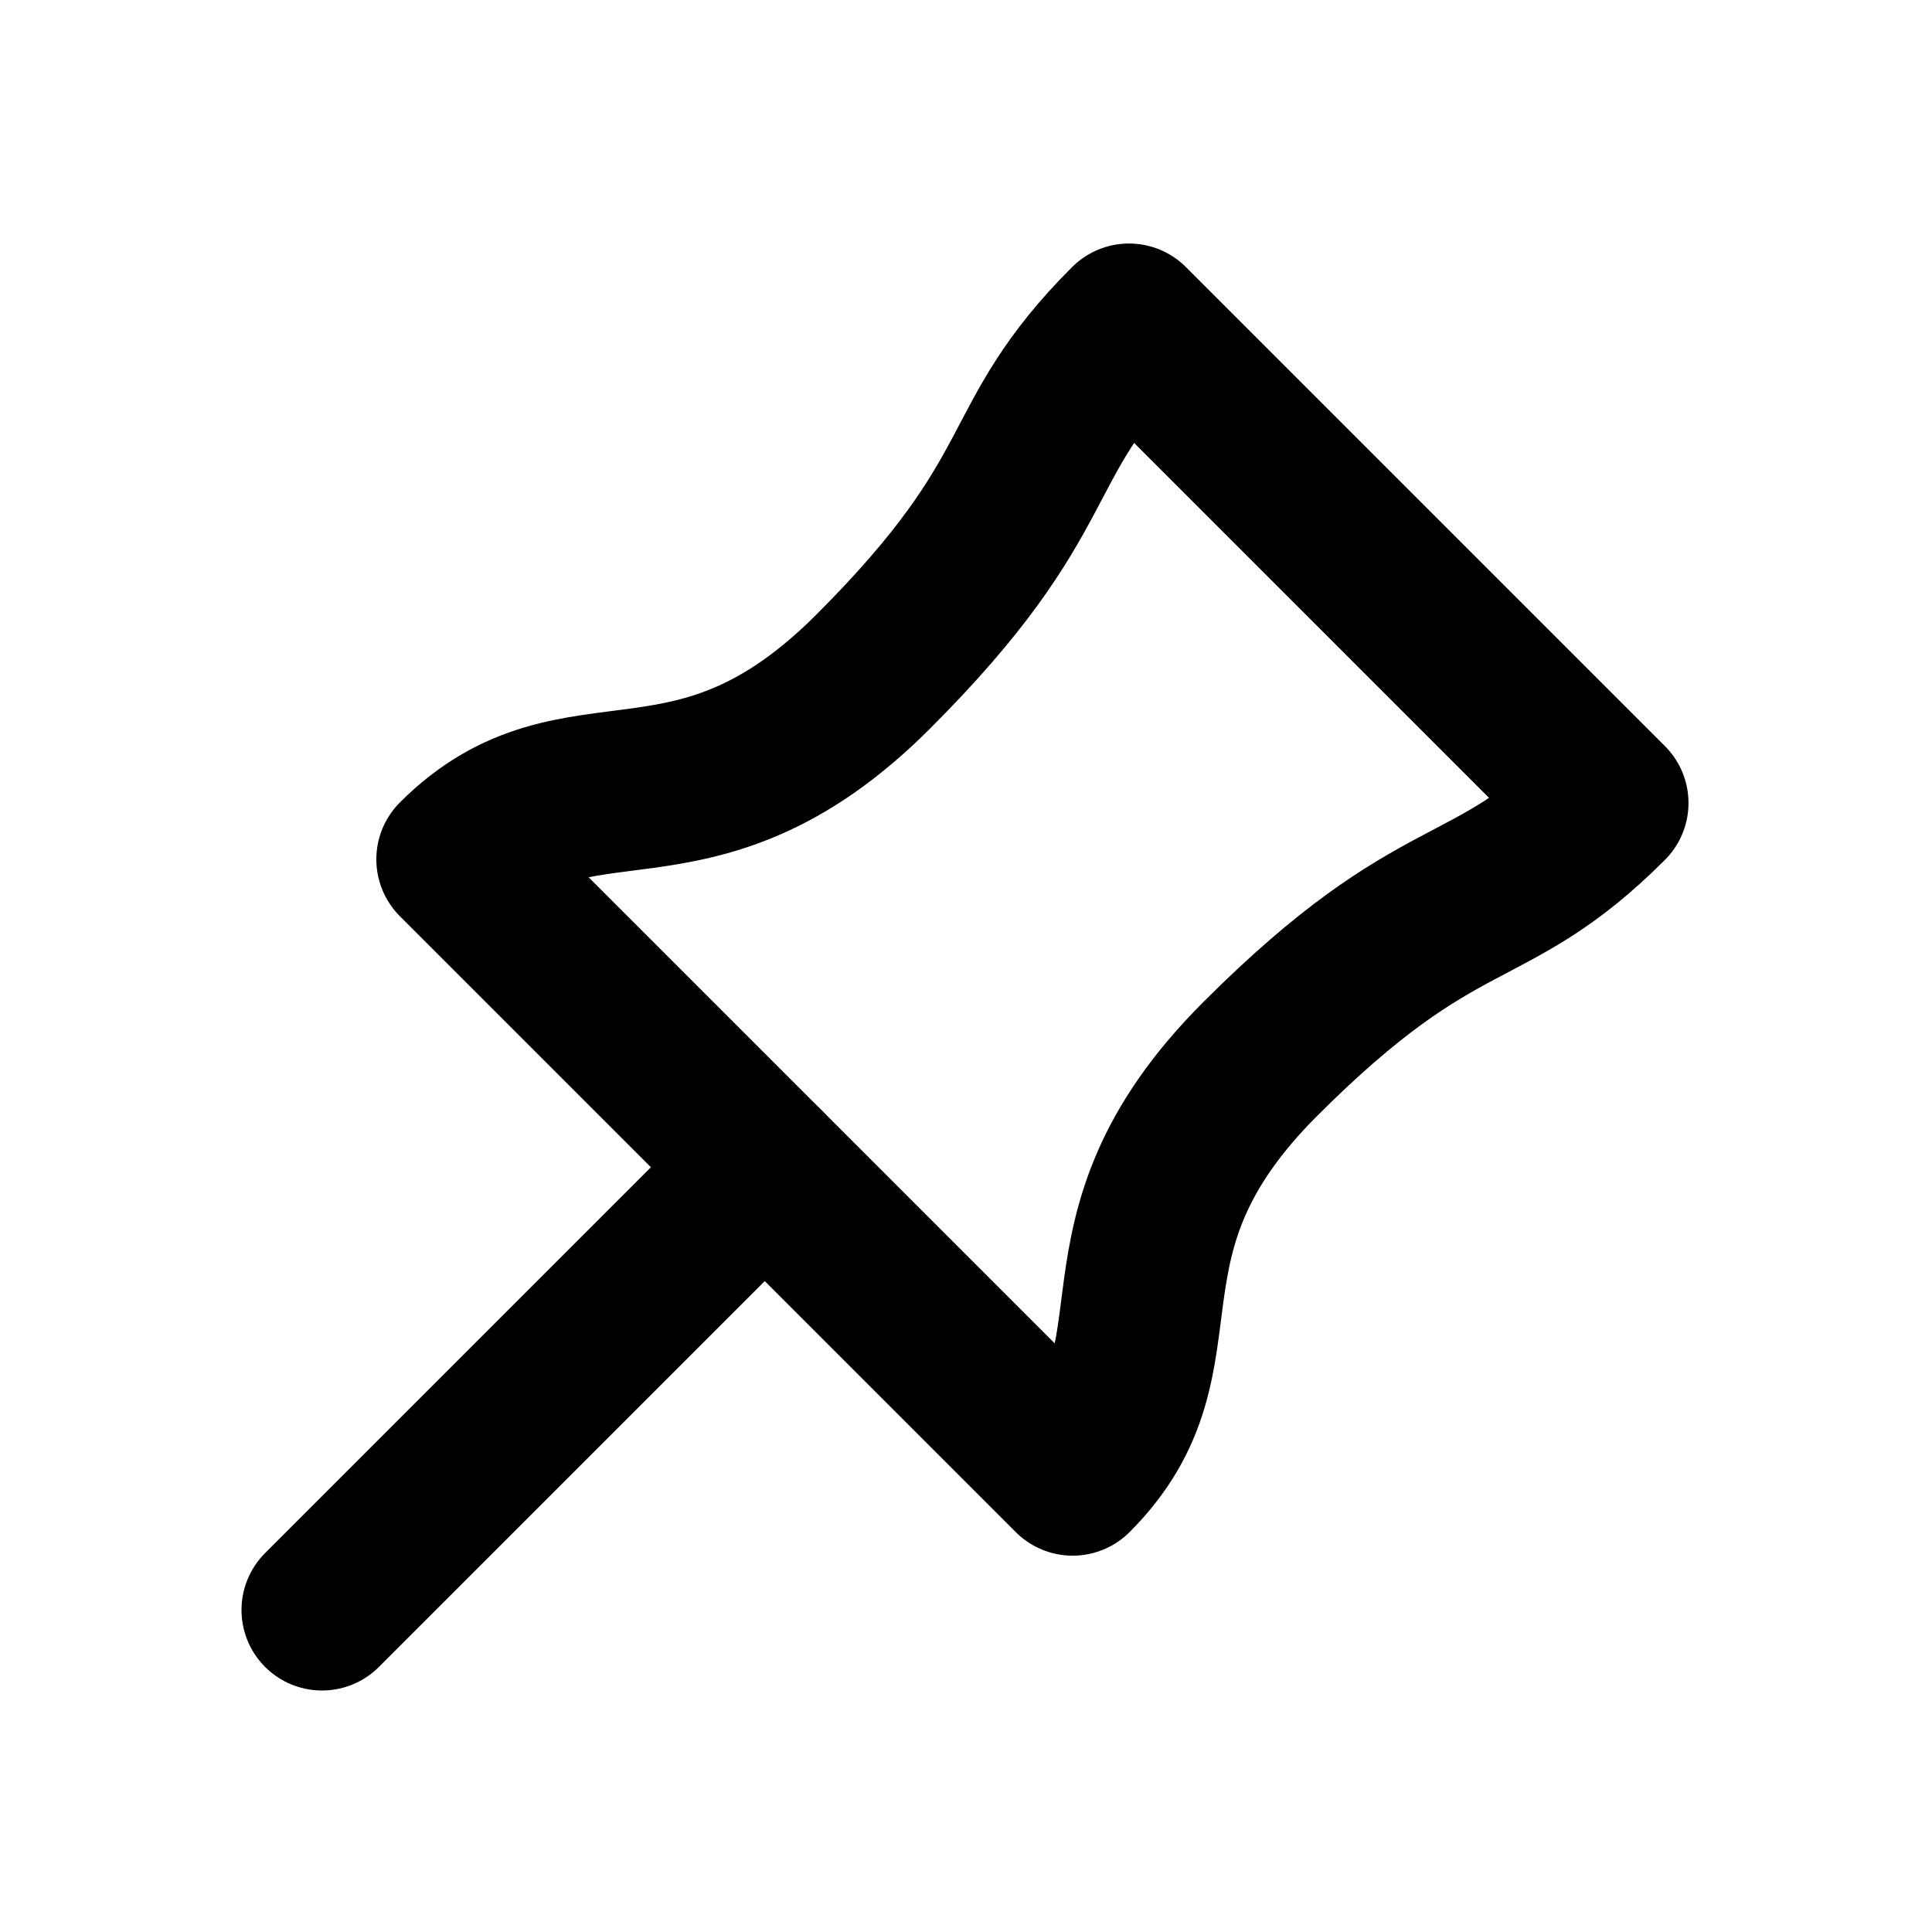
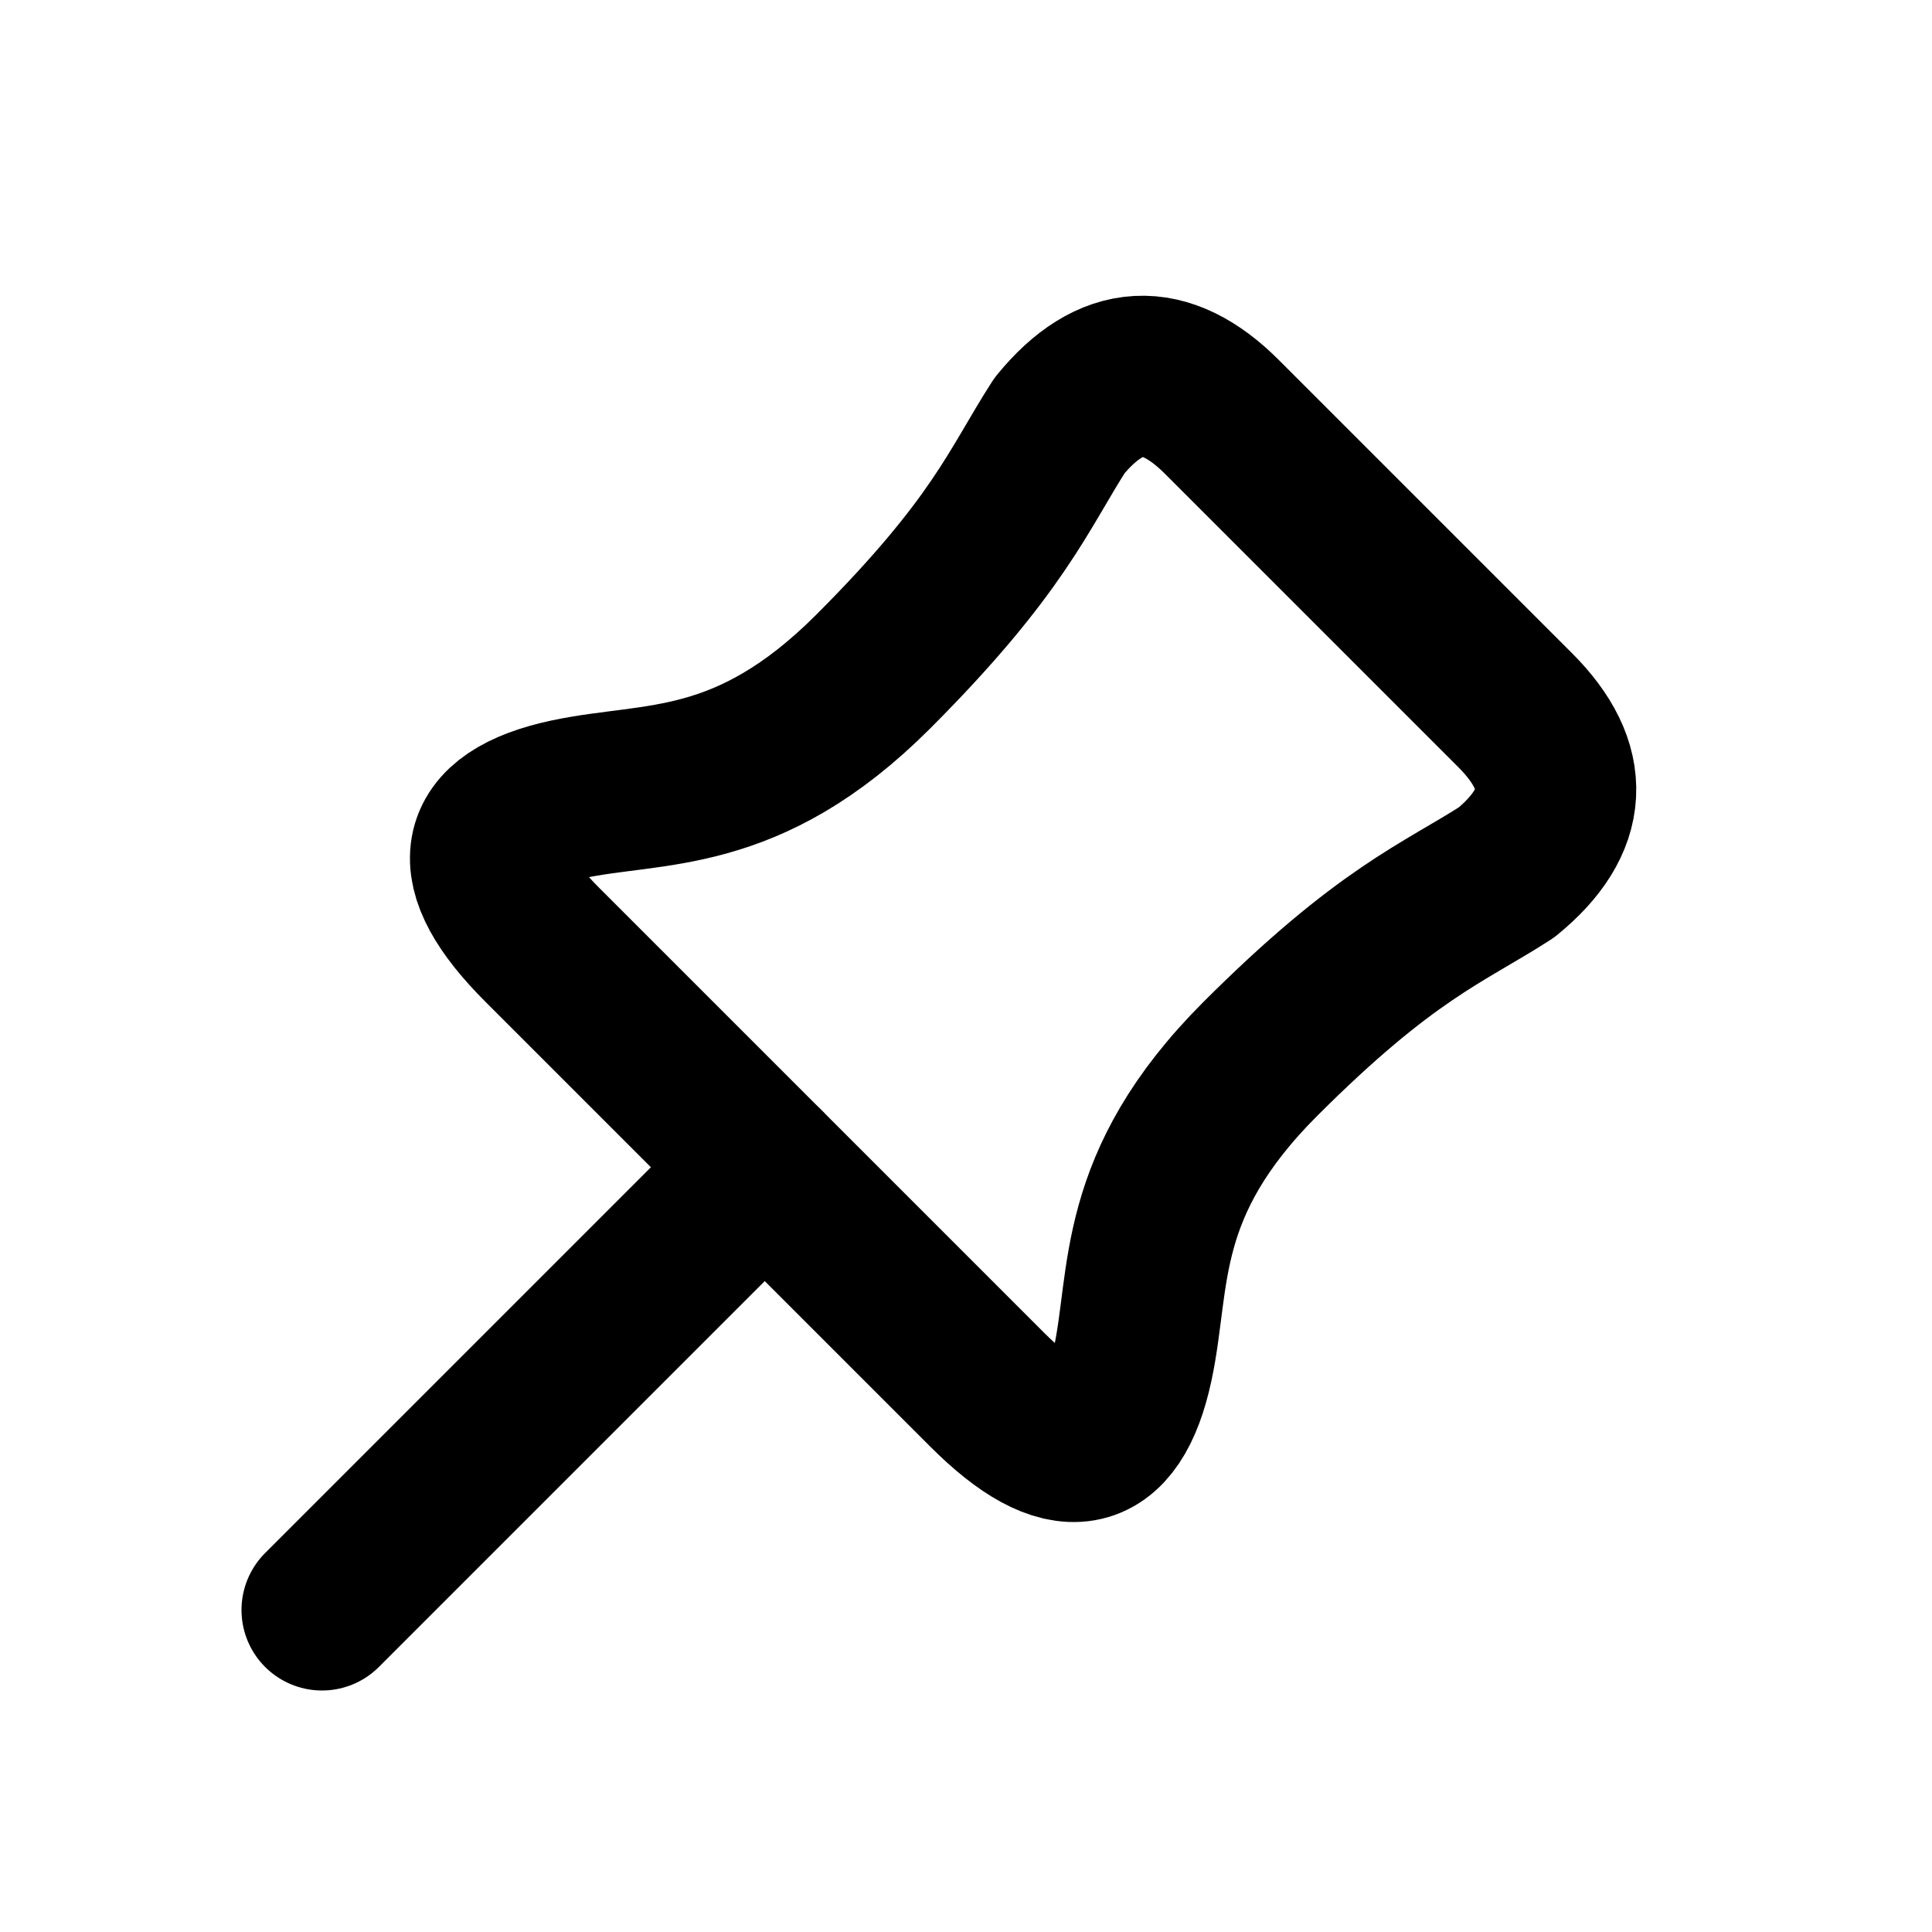
<svg xmlns="http://www.w3.org/2000/svg" width="24" height="24" viewBox="0 0 24 24" fill="none" stroke="currentColor" stroke-width="2" stroke-linecap="round" stroke-linejoin="round">
-   <path d="M14.025 4.025L19.975 9.975C18.475 11.475 17.905 10.905 15.655 13.155C13.405 15.405 14.825 16.825 13.325 18.325L5.675 10.675C7.175 9.175 8.595 10.595 10.845 8.345C13.095 6.095 12.525 5.525 14.025 4.025Z" />
+   <path d="M15.179 5.179L18.821 8.821Q19.882 9.882 18.715 10.837C17.926 11.345 17.219 11.592 15.655 13.155C14.092 14.719 14.3 15.881 14.07 16.948Q13.693 18.693 12.264 17.264L6.736 11.736Q5.307 10.307 7.051 9.93C8.119 9.7 9.281 9.908 10.845 8.345C12.408 6.781 12.655 6.074 13.163 5.285Q14.118 4.118 15.179 5.179Z" />
  <path d="M9.5 14.5L4 20" />
</svg>
